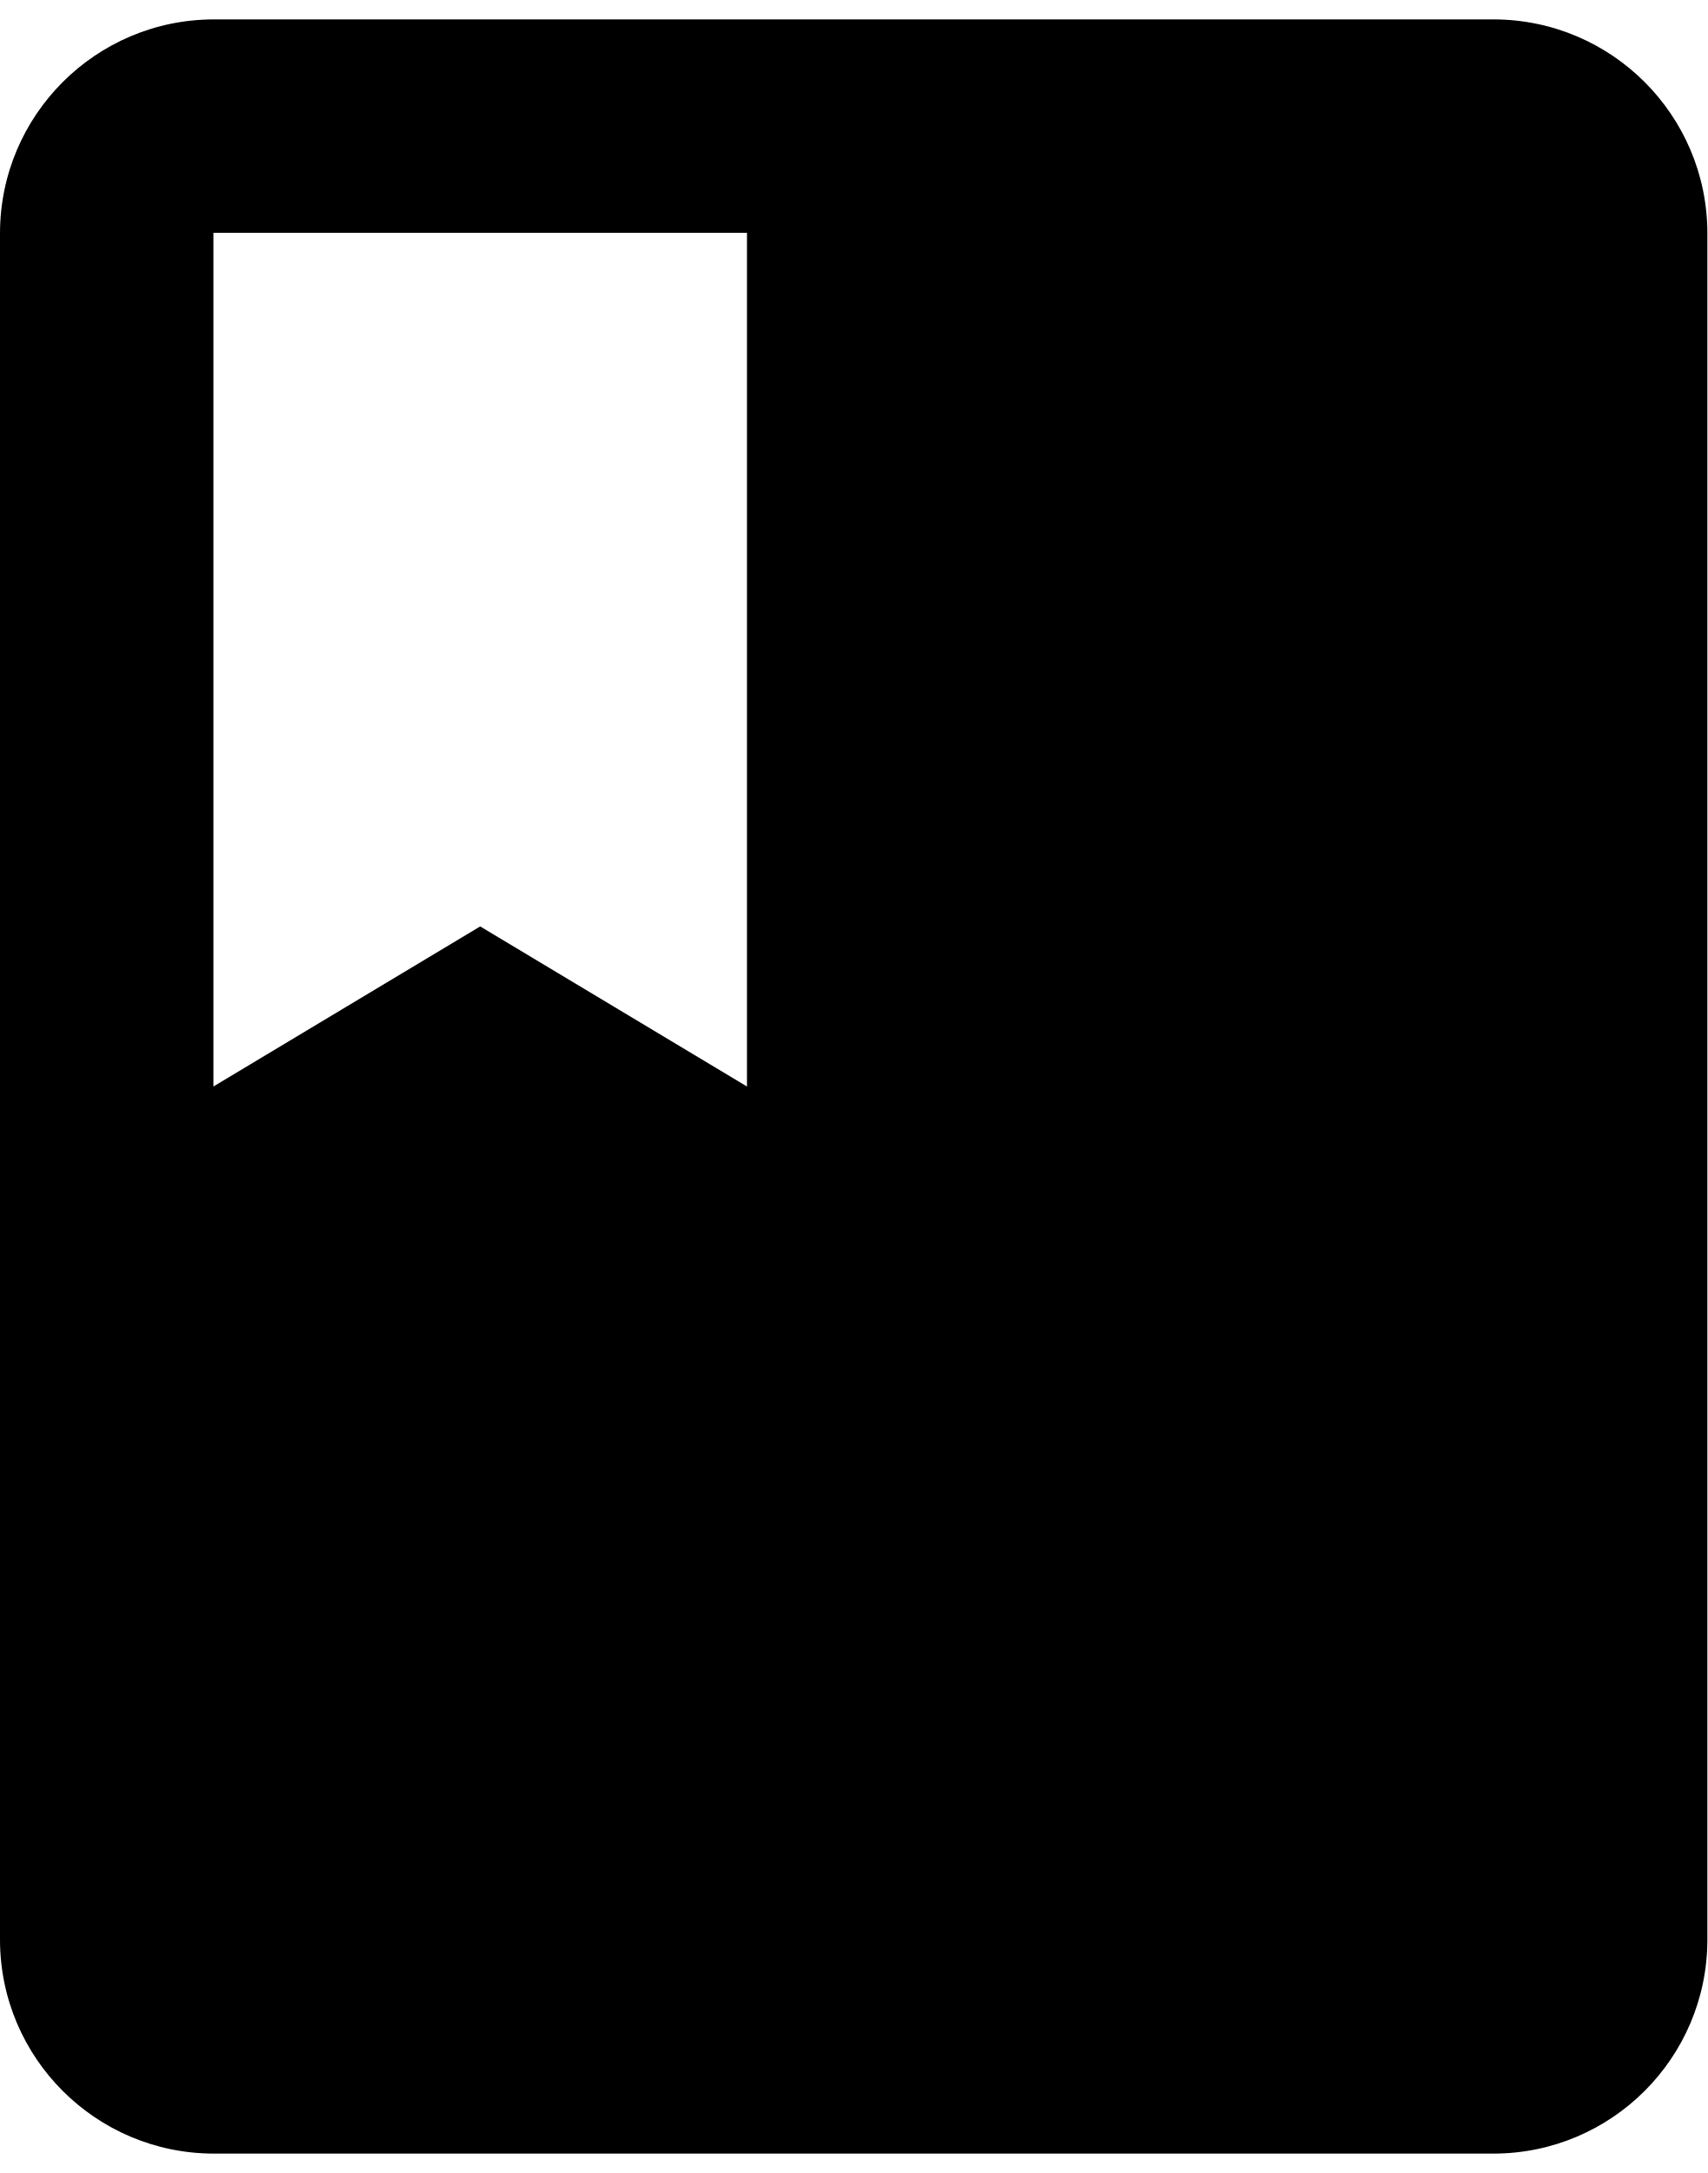
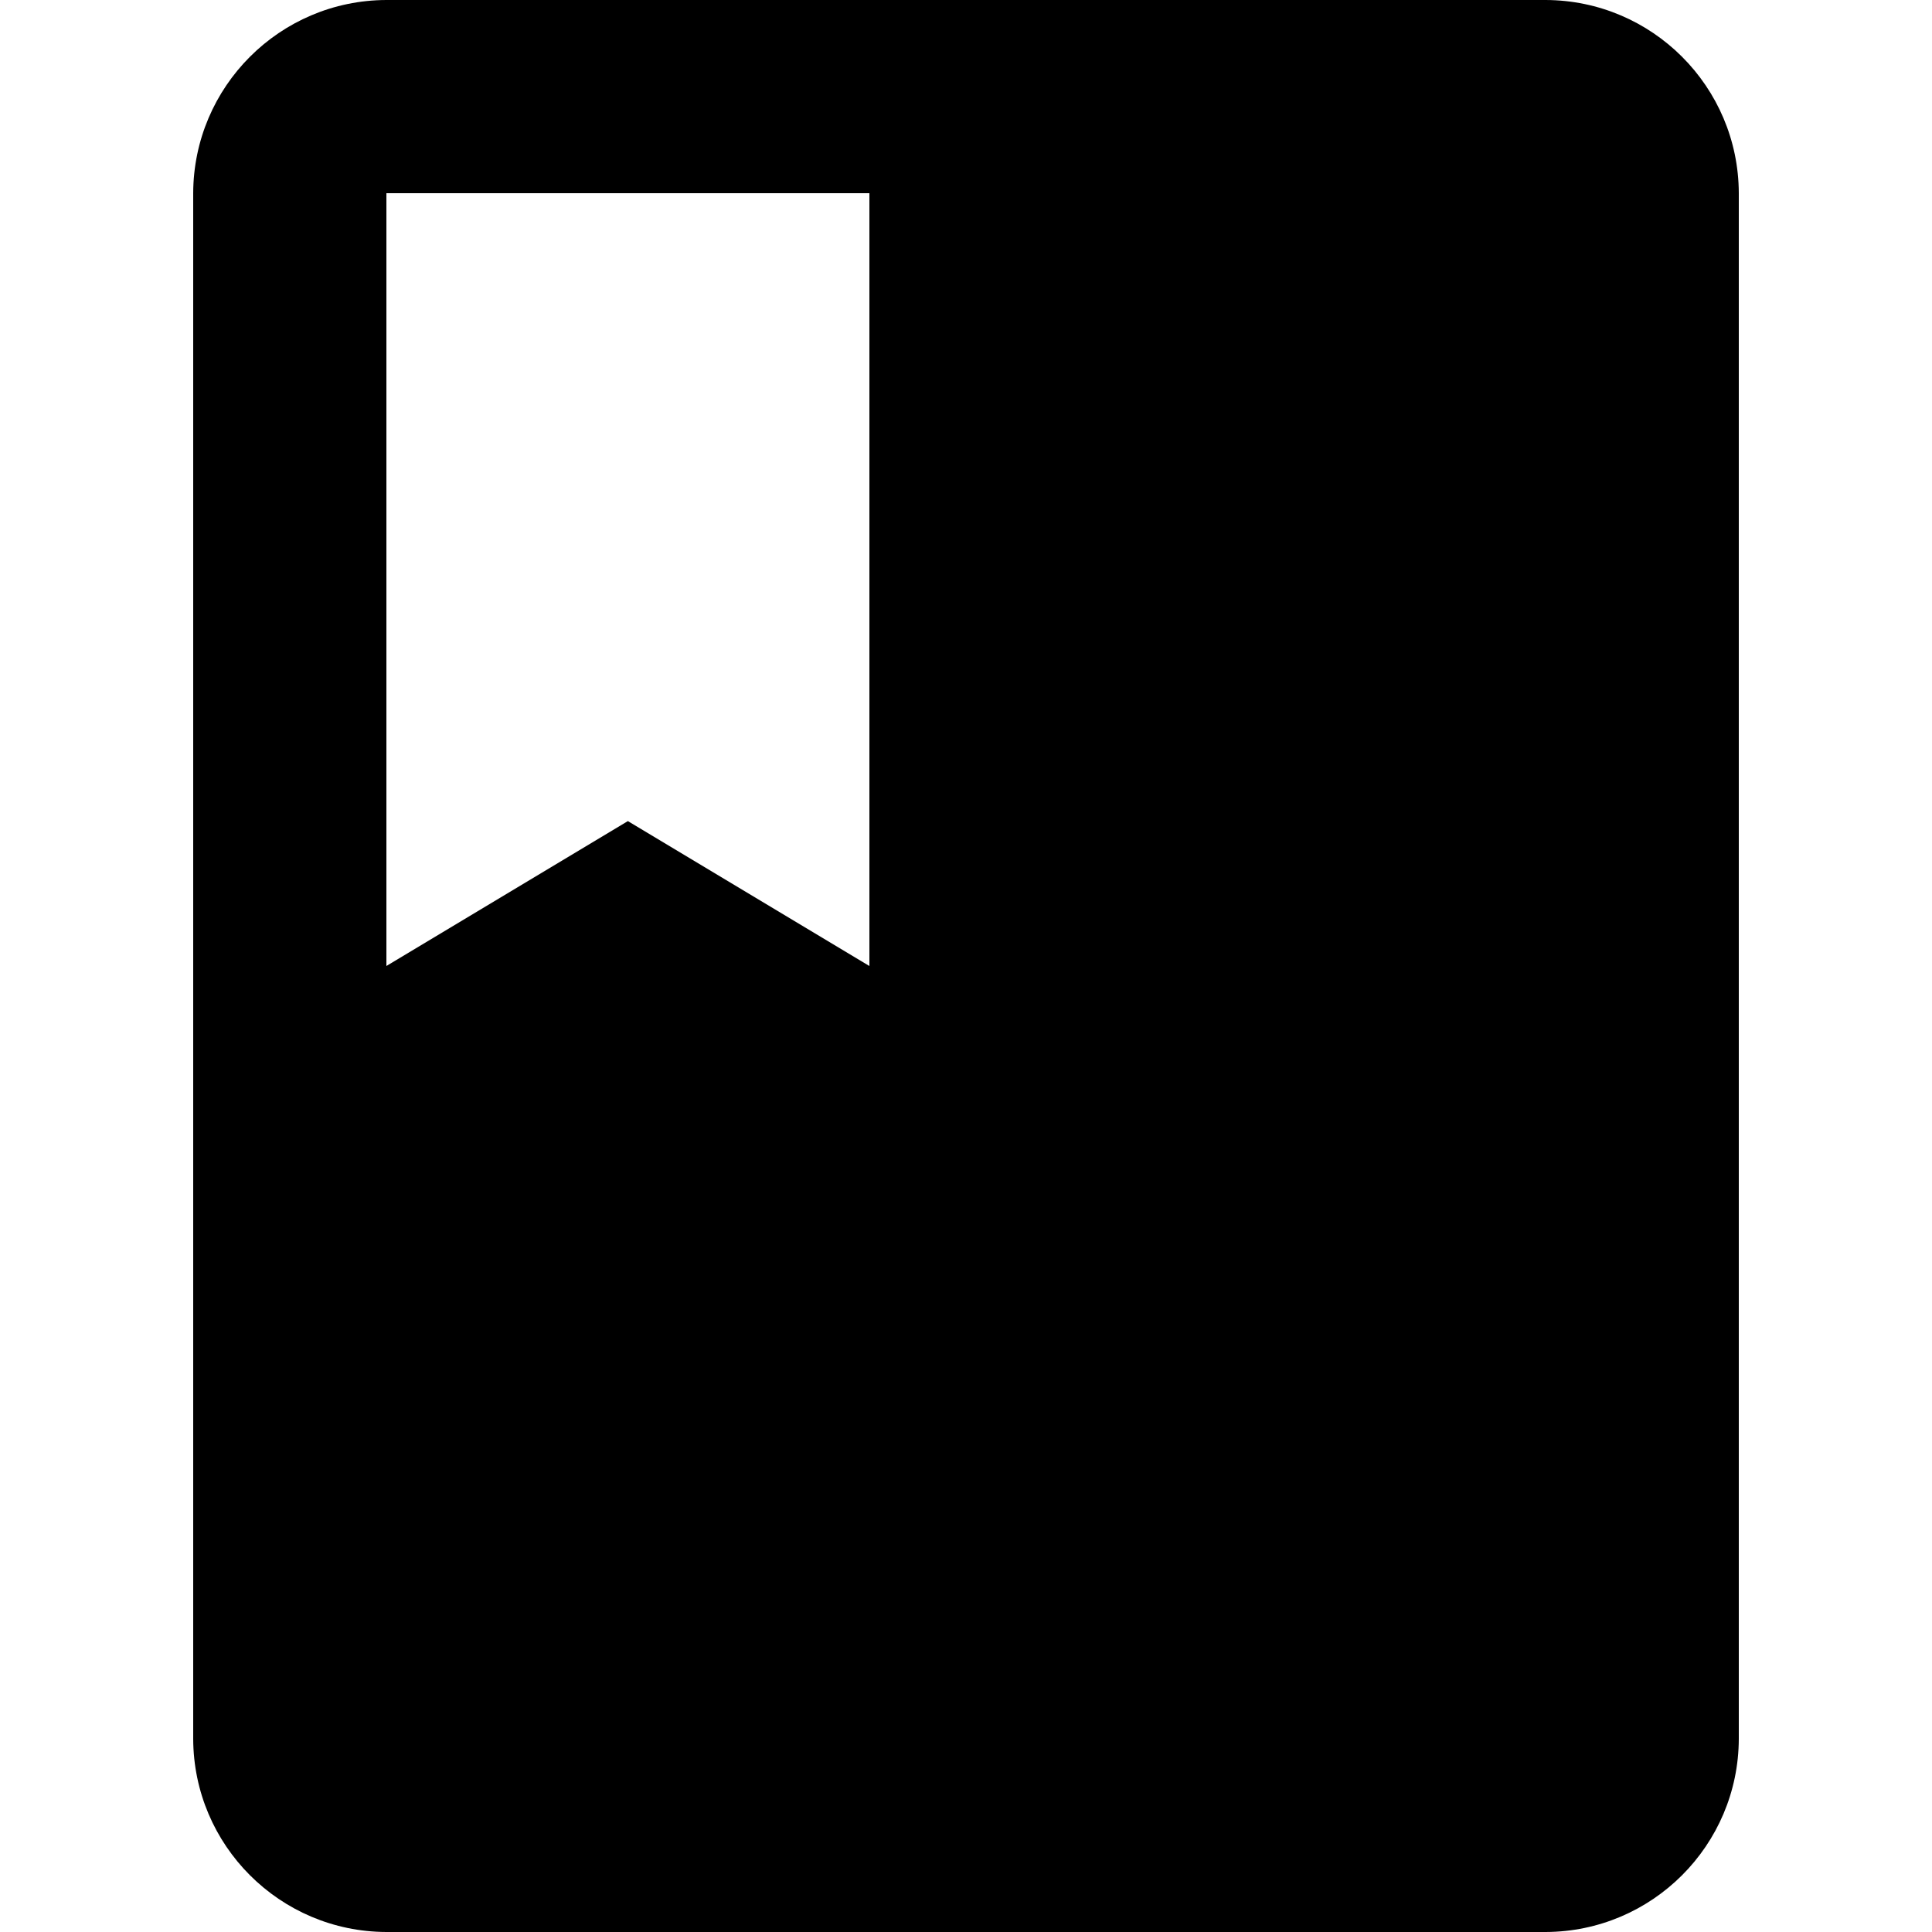
- <svg xmlns="http://www.w3.org/2000/svg" width="22" height="28" viewBox="0 0 24 30">
+ <svg xmlns="http://www.w3.org/2000/svg" width="25" height="25" viewBox="0 0 24 30">
  <path d="M27,3H9A3.009,3.009,0,0,0,6,6V30a3.009,3.009,0,0,0,3,3H27a3.009,3.009,0,0,0,3-3V6A3.009,3.009,0,0,0,27,3ZM9,6h7.5V18l-3.75-2.25L9,18Z" transform="translate(-6 -3)" />
</svg>
